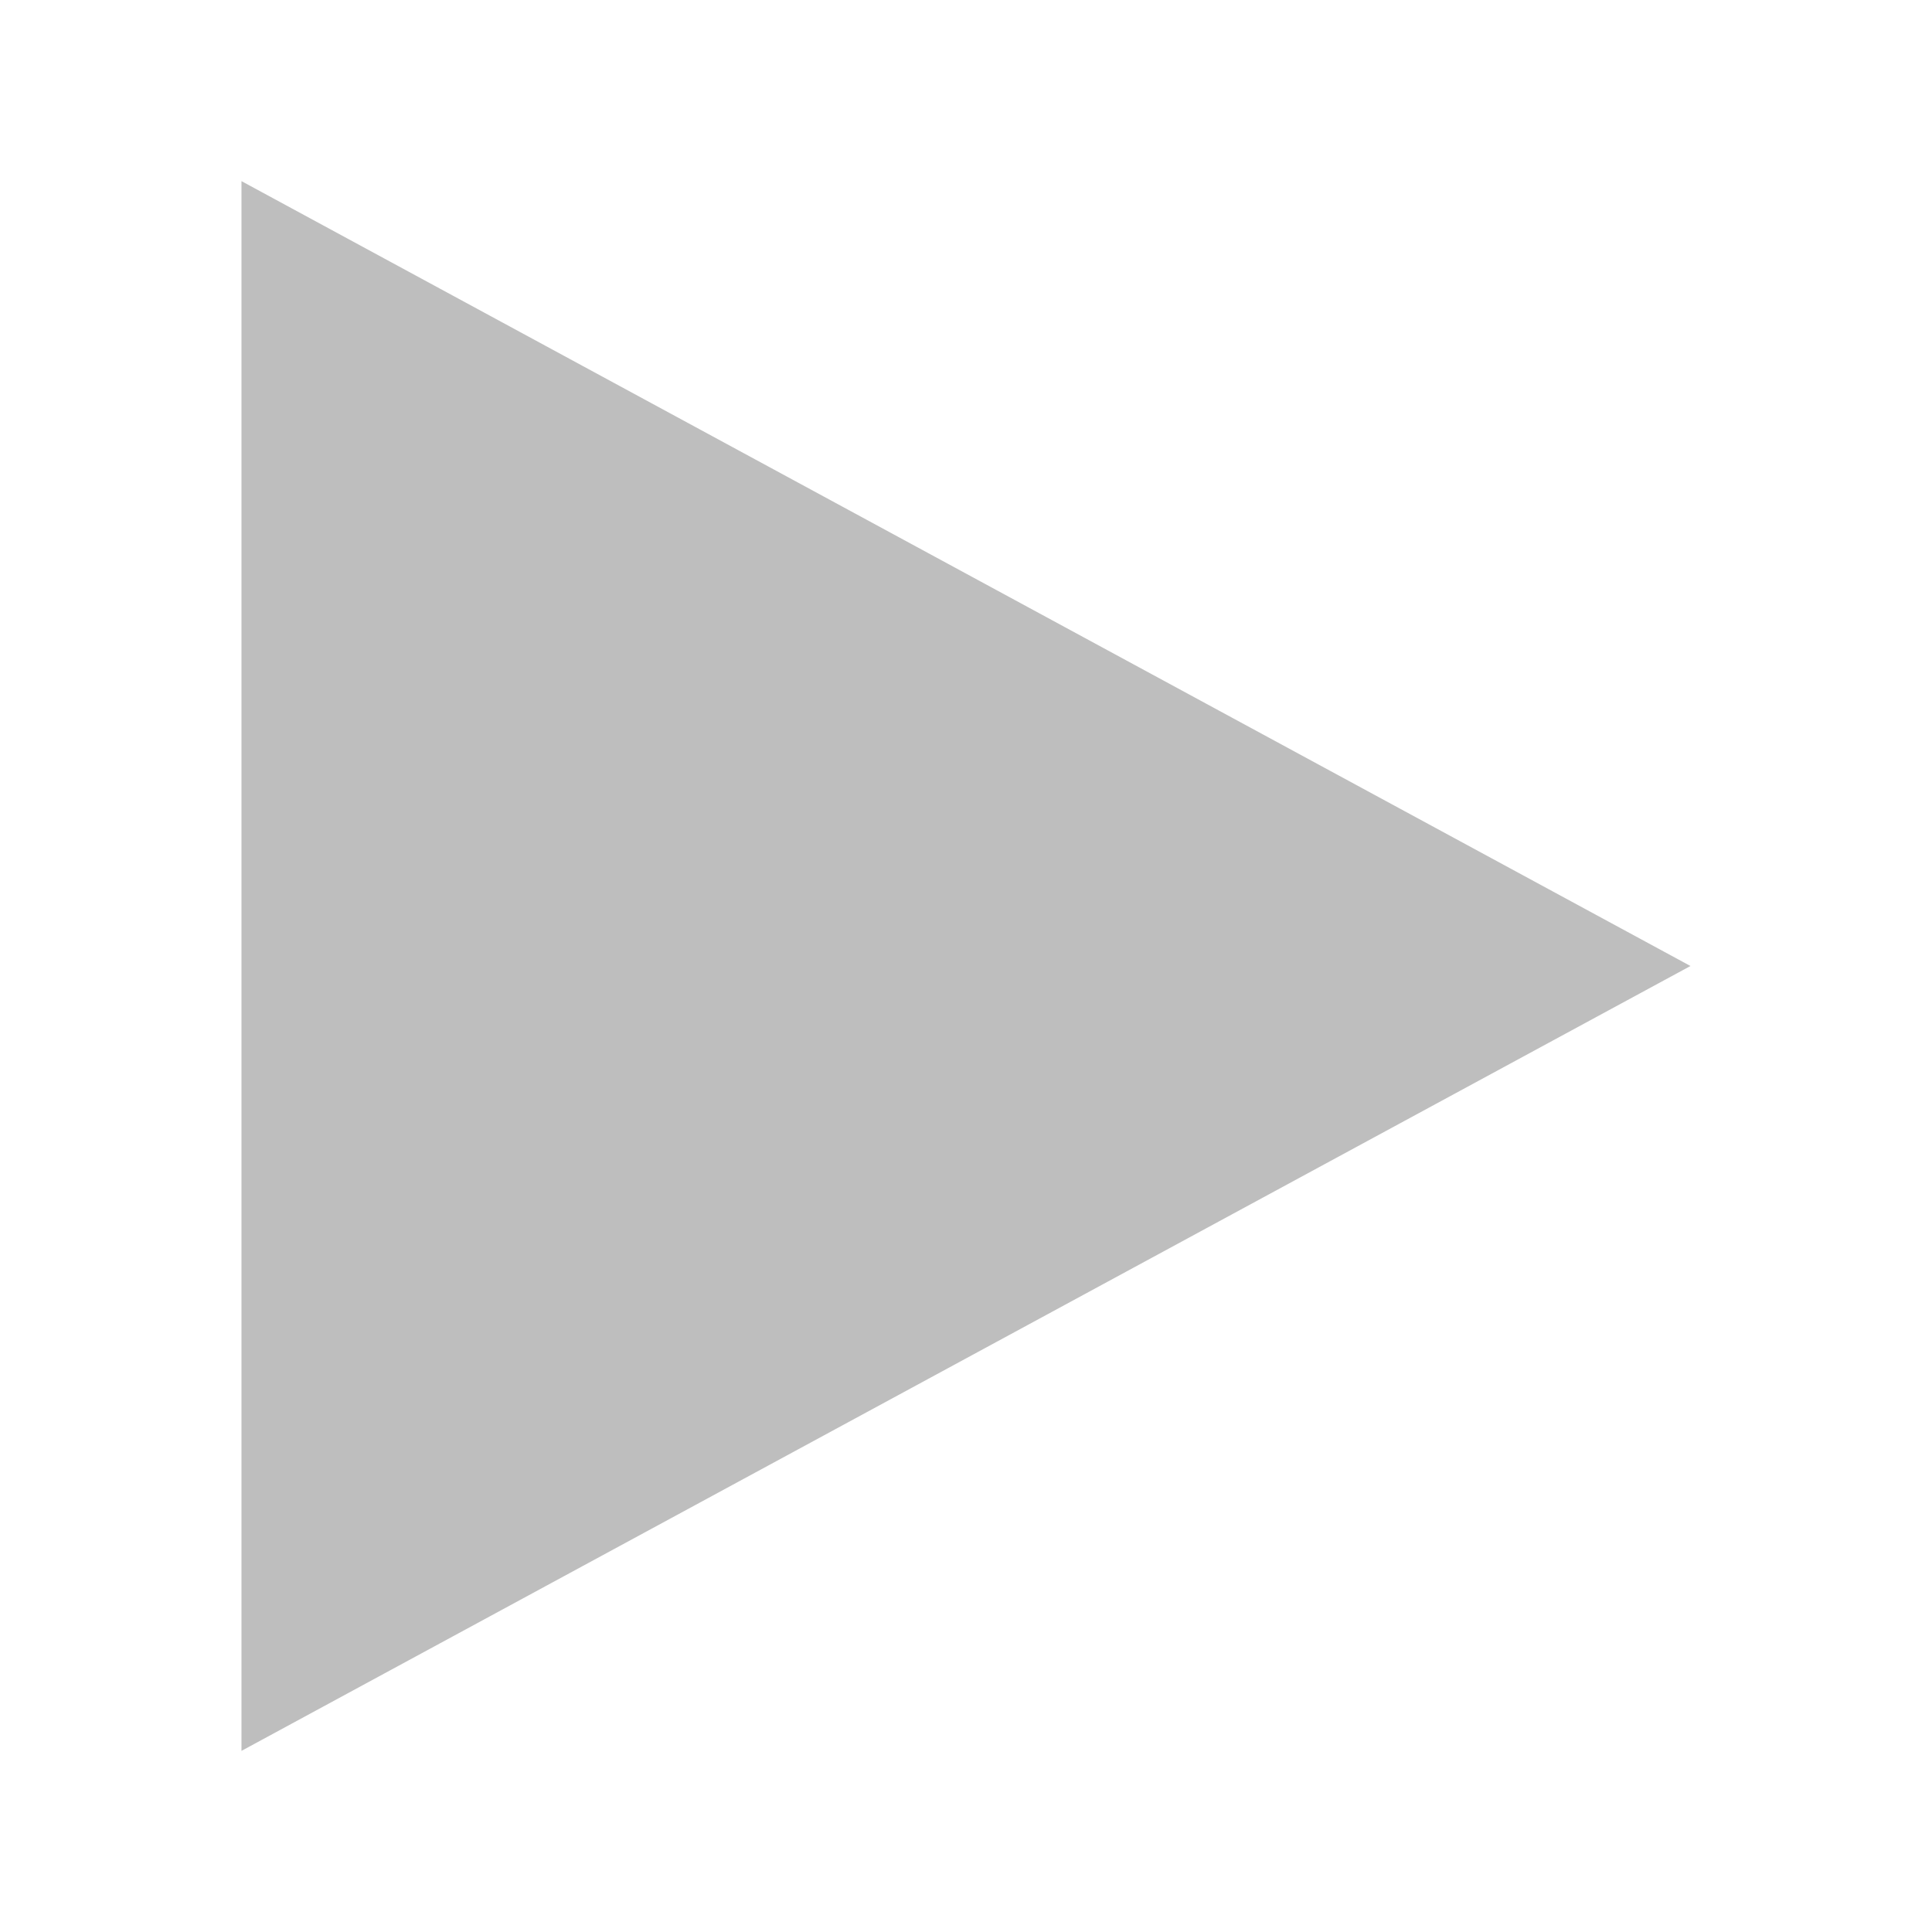
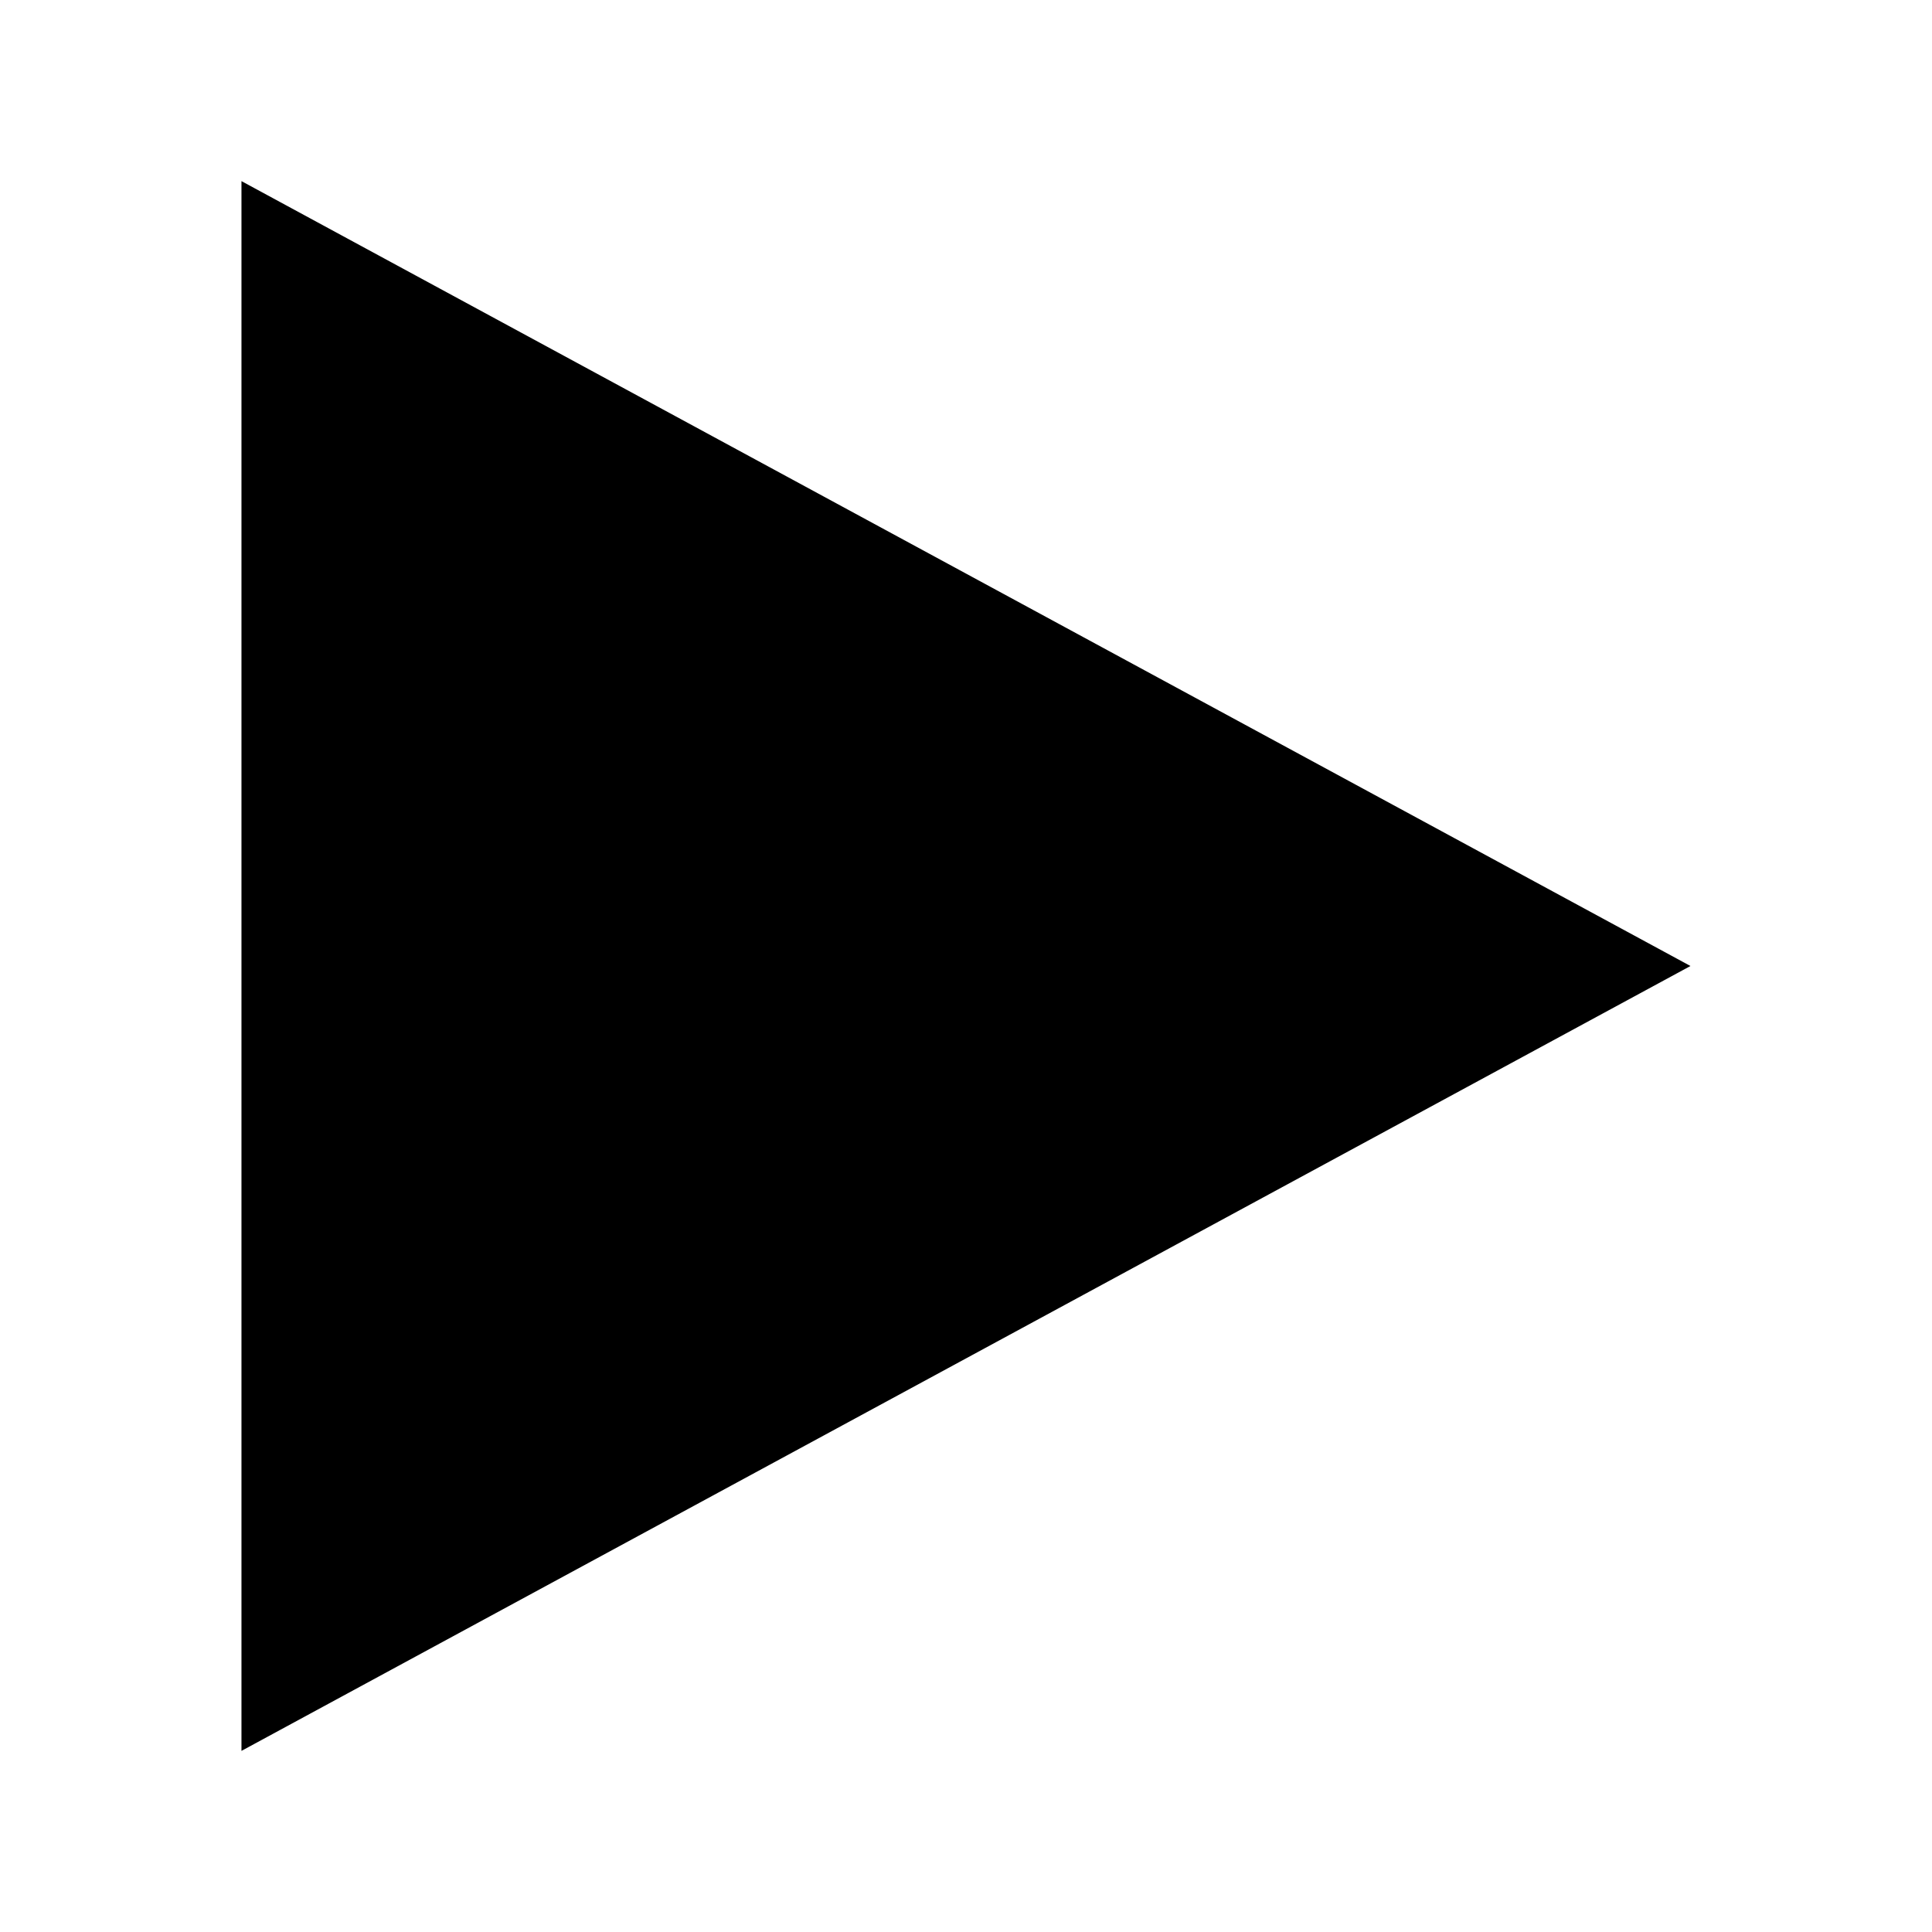
<svg xmlns="http://www.w3.org/2000/svg" height="16" id="svg7384" version="1.1" width="16">
  <defs id="defs7386">
    <filter color-interpolation-filters="sRGB" id="filter7554">
      <feBlend id="feBlend7556" in2="BackgroundImage" mode="darken" />
    </filter>
    <filter color-interpolation-filters="sRGB" id="filter7554-7">
      <feBlend id="feBlend7556-6" in2="BackgroundImage" mode="darken" />
    </filter>
  </defs>
  <g id="layer9" label="status" style="display:inline" transform="translate(-313.0003,52)" />
  <g id="layer10" style="display:inline" transform="translate(-313.0003,52)" />
  <g id="layer13" style="display:inline" transform="translate(-313.0003,52)" />
  <g id="layer14" transform="translate(-313.0003,52)" />
  <g id="layer15" style="display:inline" transform="translate(-313.0003,52)" />
  <g id="g71291" style="display:inline" transform="translate(-313.0003,52)" />
-   <g id="layer12" style="display:inline" transform="translate(-313.0003,52)">
-     <path d="m 315,-50.5 0,13 12,-6.5 z" id="path2843-39-5-5" style="color:#bebebe;fill:#bebebe;fill-opacity:1;fill-rule:nonzero;stroke:none;stroke-width:1;marker:none;visibility:visible;display:inline;overflow:visible;enable-background:accumulate" />
+   <g id="layer12" style="display:inline;fill:#000000" transform="translate(-313.0003,52)">
+     <path d="m 315,-50.5 0,13 12,-6.5 z" id="path2843-39-5-5" style="color:#bebebe;fill:#000000;fill-opacity:1;fill-rule:nonzero;stroke:none;stroke-width:1;marker:none;visibility:visible;display:inline;overflow:visible;enable-background:accumulate" />
  </g>
</svg>
